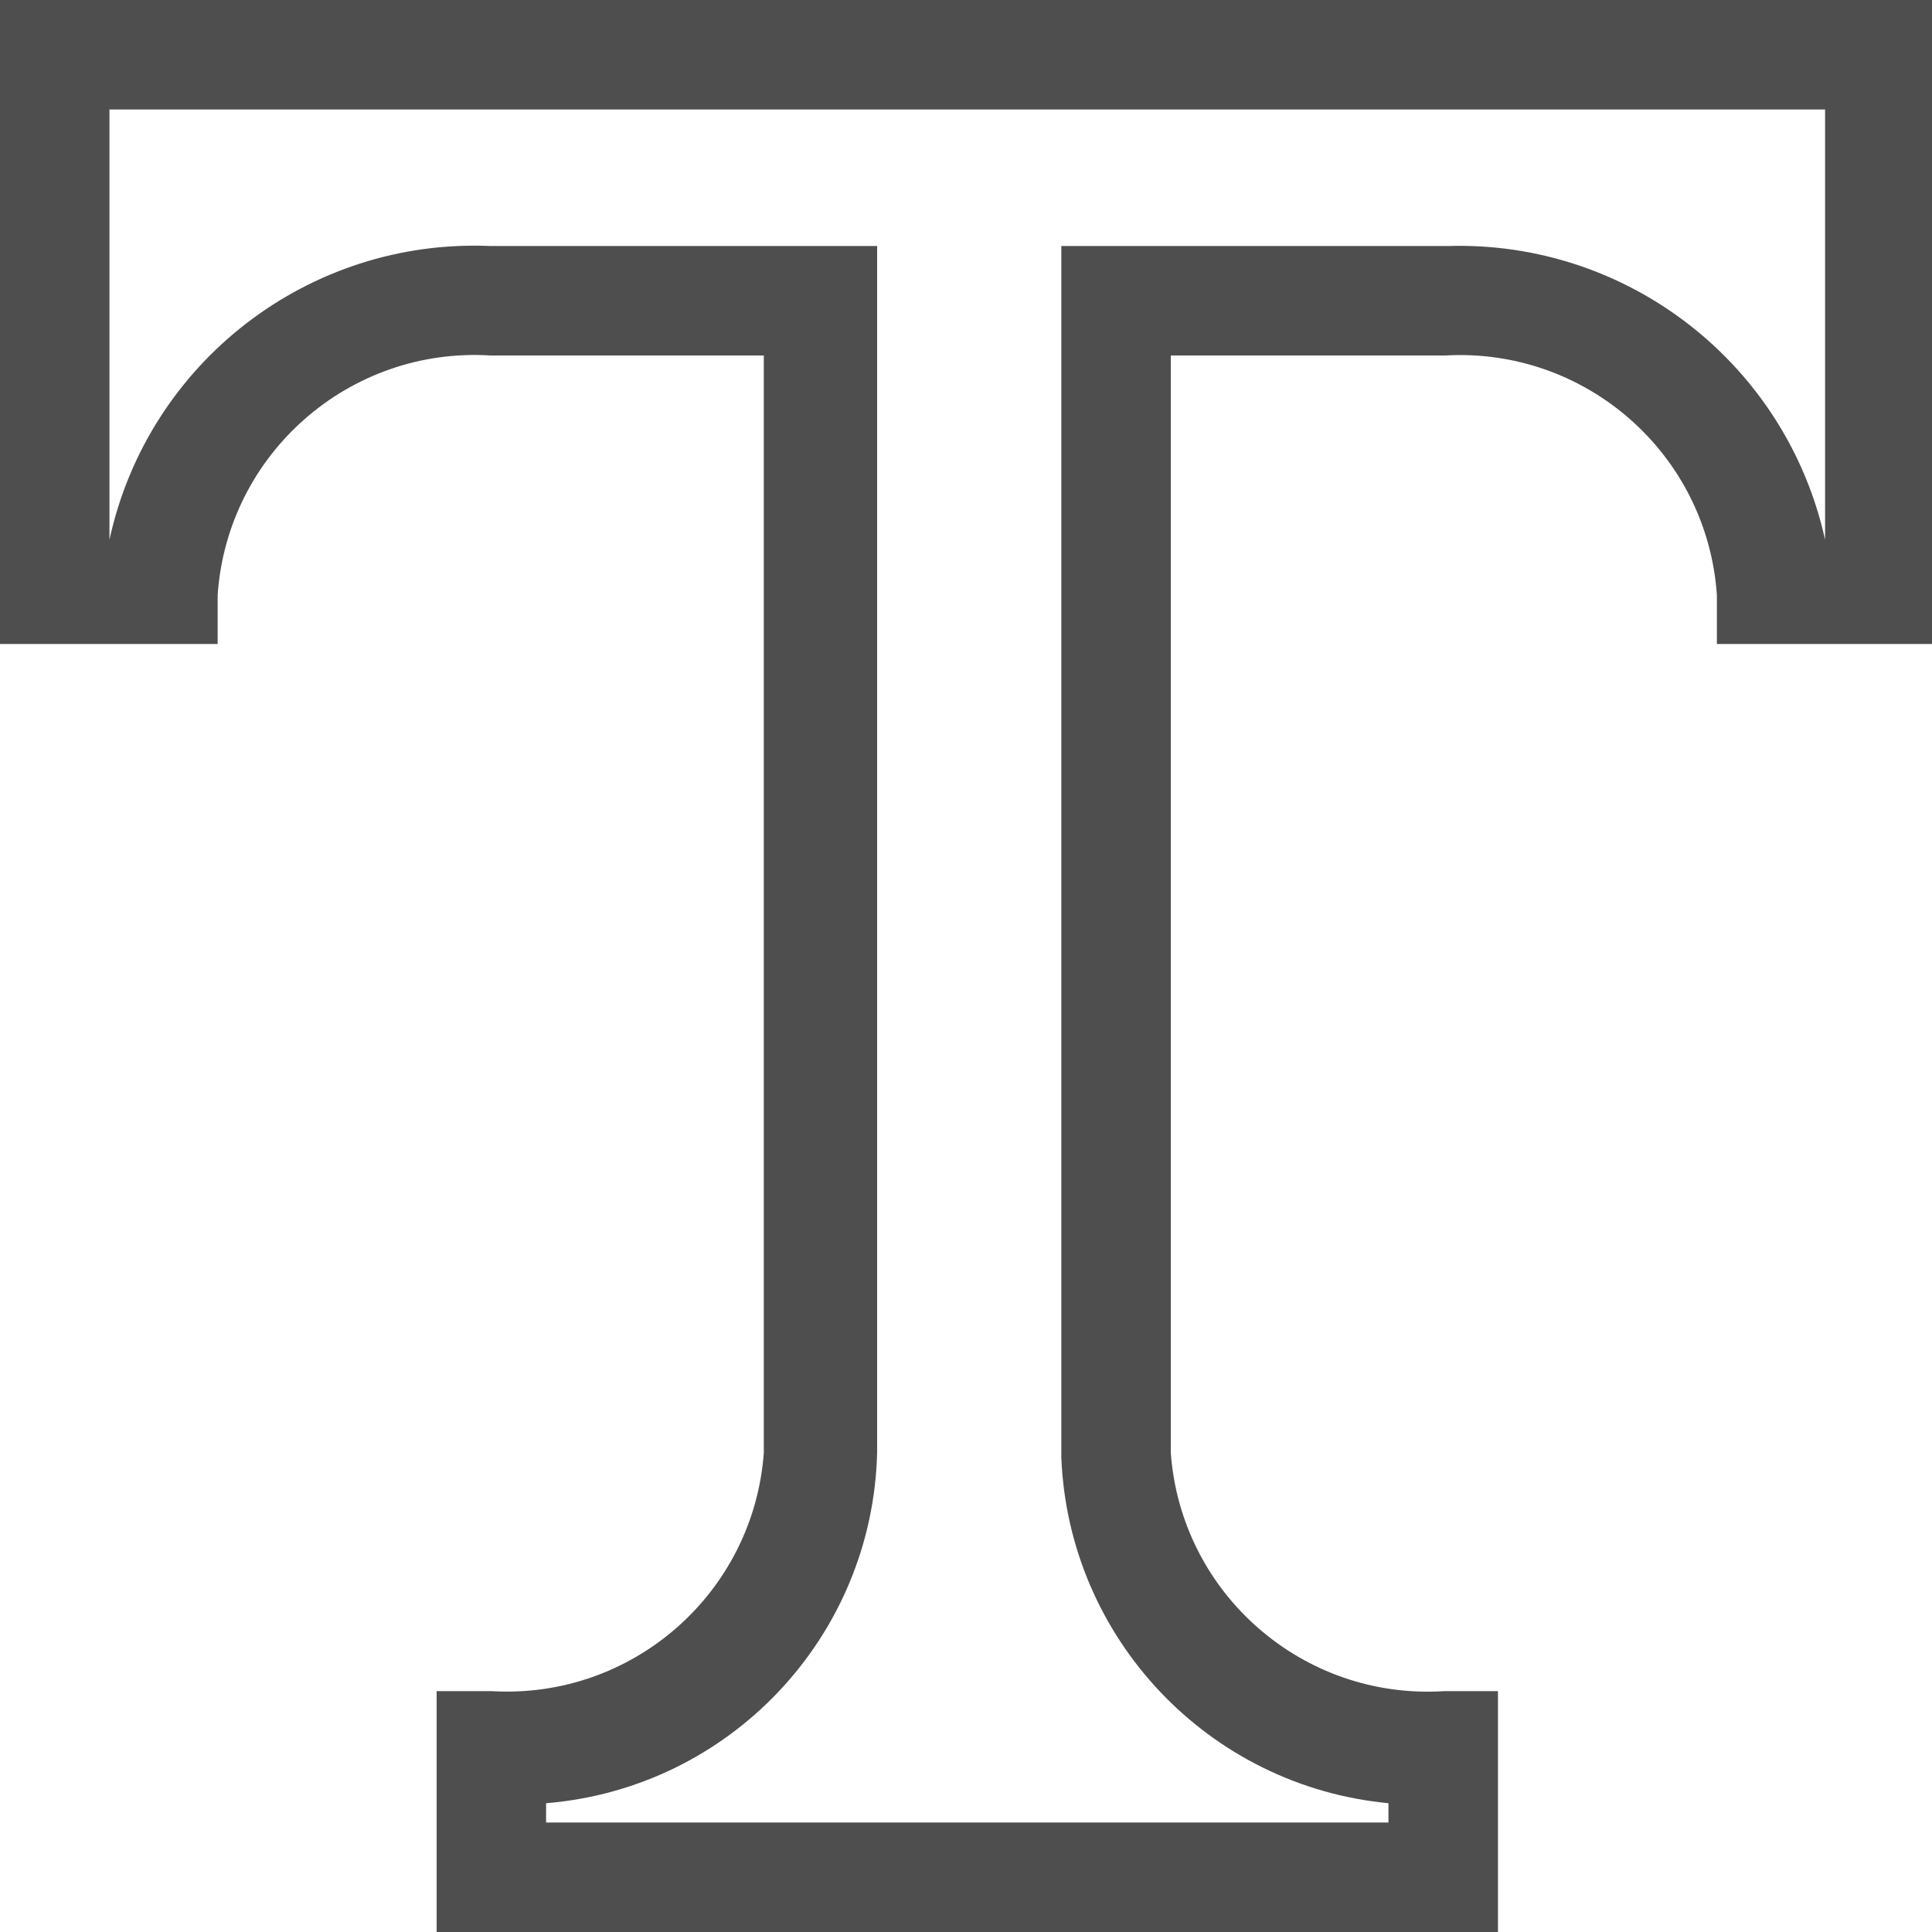
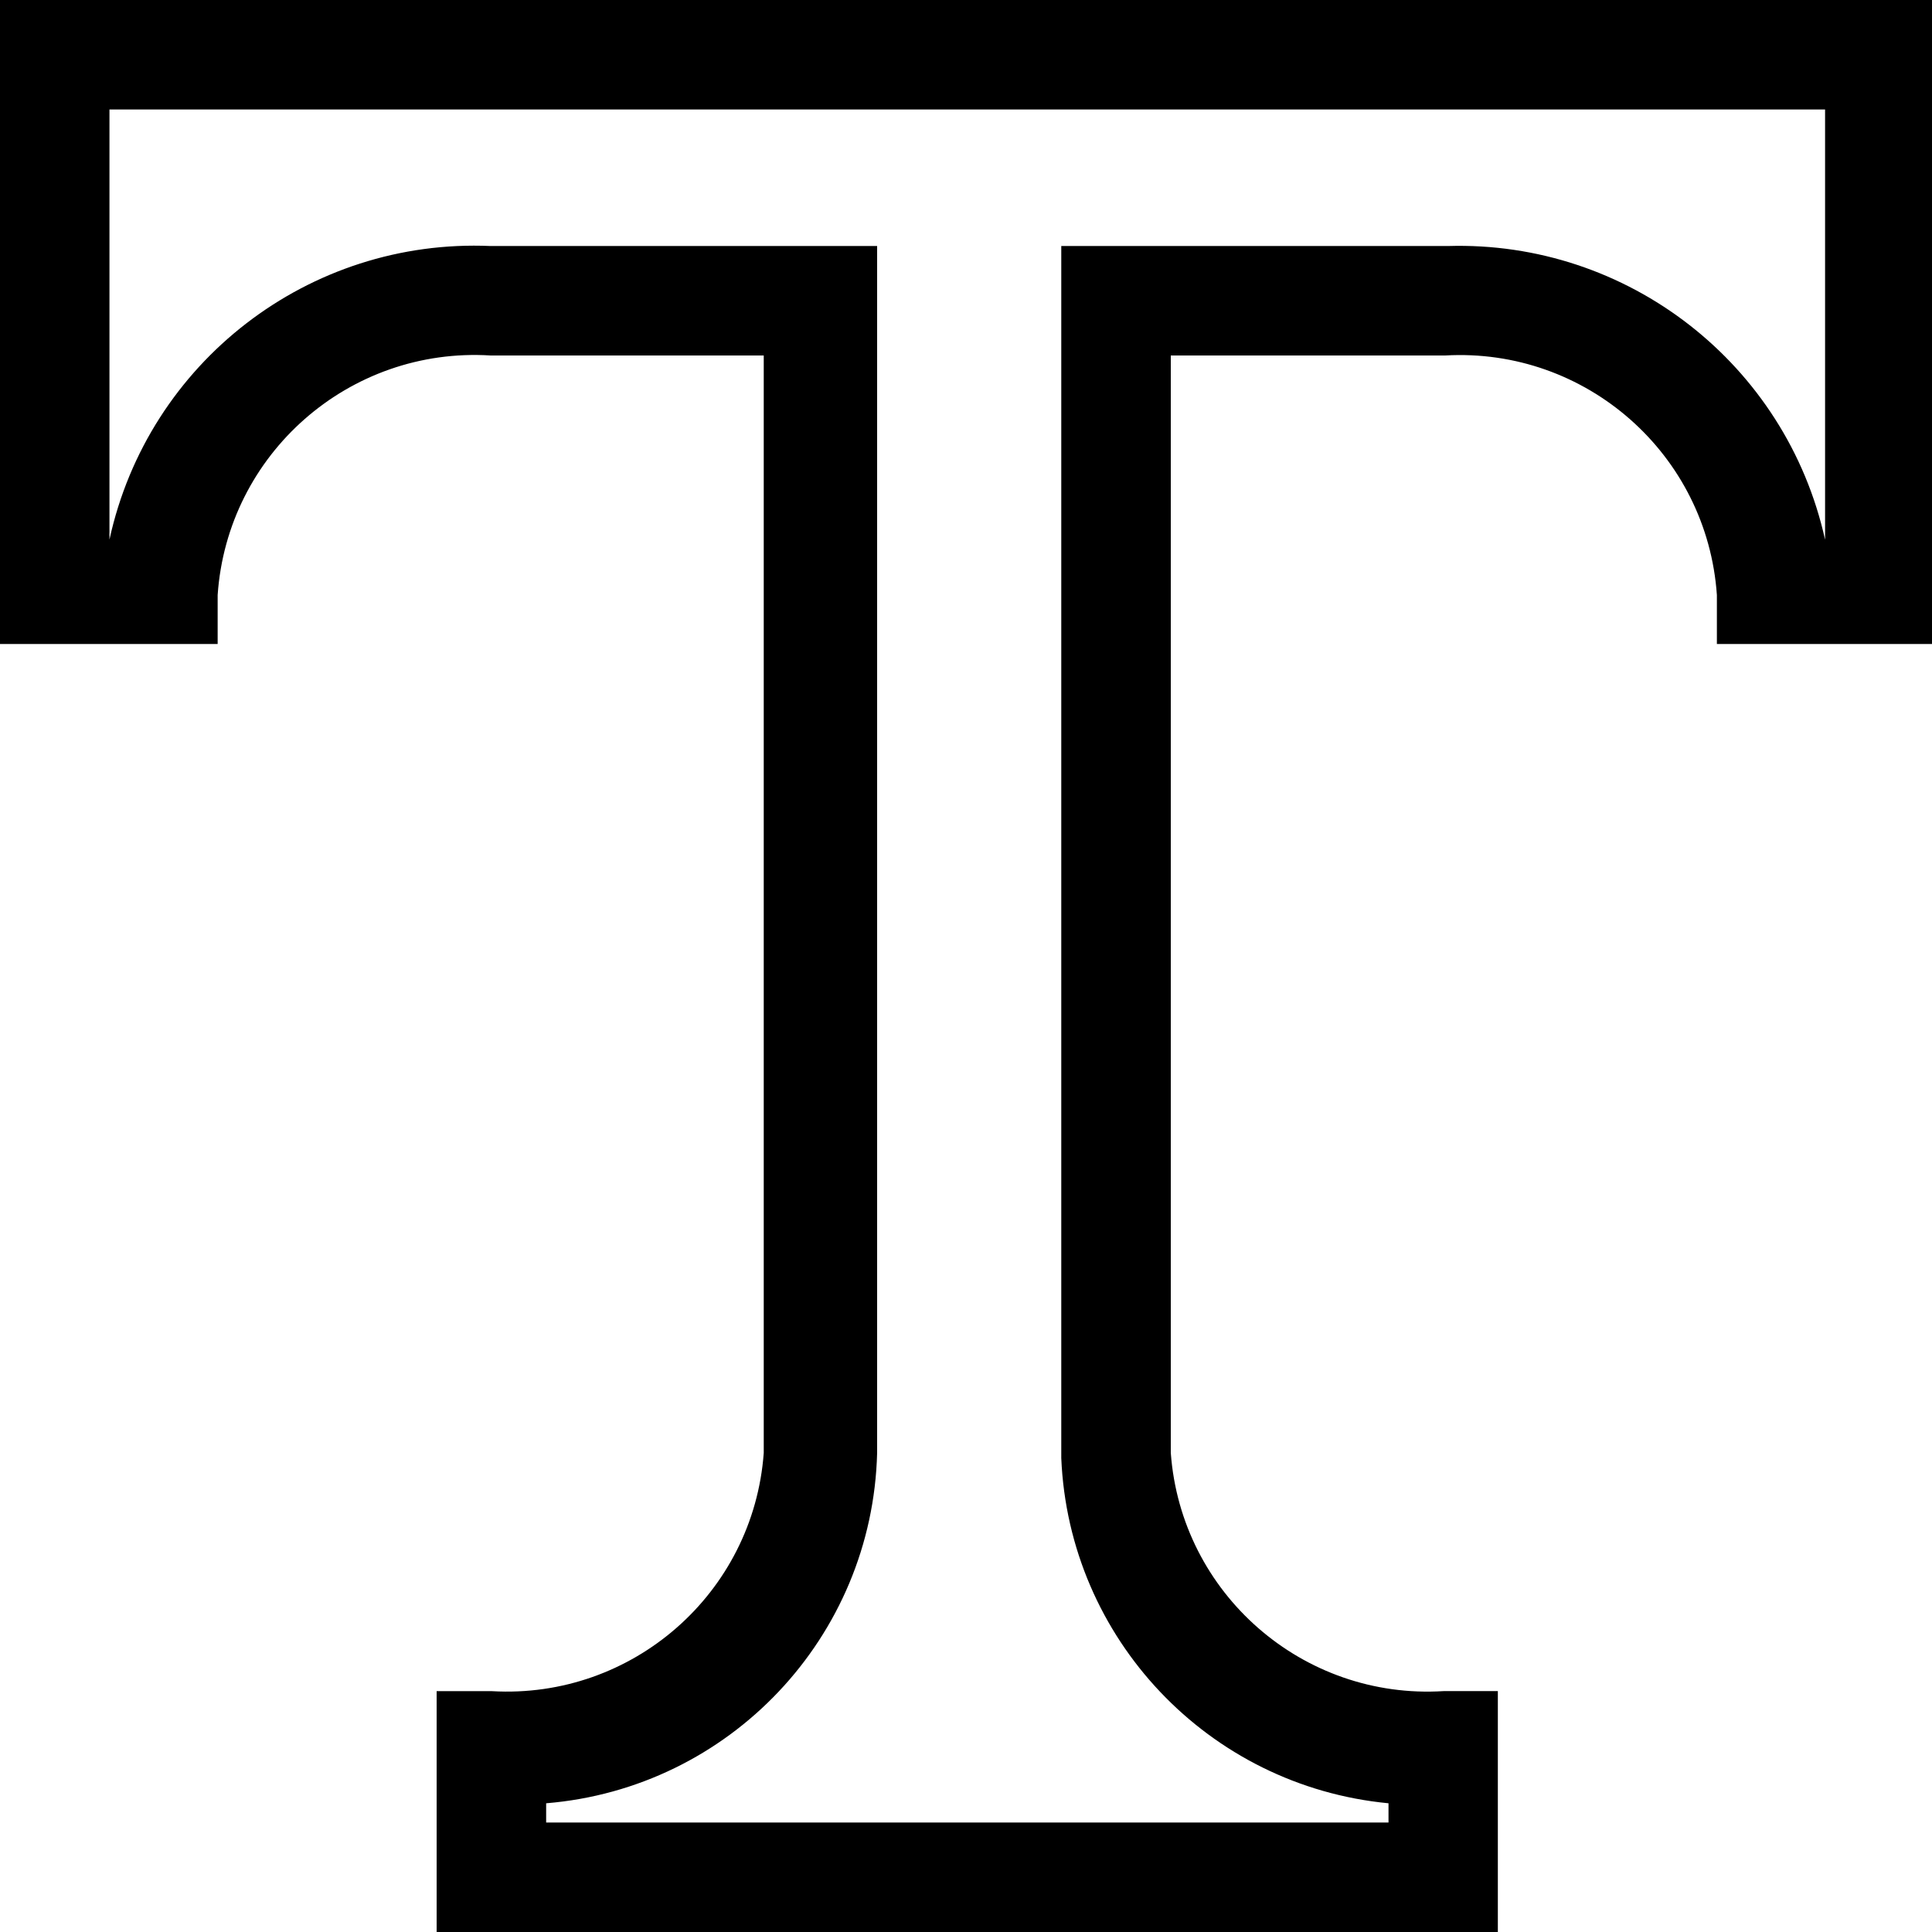
- <svg xmlns="http://www.w3.org/2000/svg" width="32px" height="32px" viewBox="0 0 32 32" version="1.1">
-   <g id="Page-1" stroke="none" stroke-width="1" fill="none" fill-rule="evenodd">
-     <g id="Add-option---color-swatch" transform="translate(-316, -293)" fill="#4E4E4E" fill-rule="nonzero">
+ <svg xmlns="http://www.w3.org/2000/svg" version="1.1" id="Layer_1" x="0px" y="0px" width="32px" height="32px" viewBox="0 0 32 32" enable-background="new 0 0 32 32" xml:space="preserve">
+   <g id="Block-Creation">
+     <g id="Add-option---modal-window" transform="translate(-316, -293)">
      <g id="Group" transform="translate(268, 270)">
        <g id="Risorsa-3" transform="translate(48, 23)">
-           <path d="M24.811,32 L7.232,32 L7.232,28.011 L8.149,28.011 C10.476,28.145 12.48,26.388 12.651,24.064 L12.651,5.888 L8.128,5.888 C5.786,5.742 3.765,7.515 3.605,9.856 L3.605,10.667 L0,10.667 L0,0 L32,0 L32,10.667 L28.437,10.667 L28.437,9.856 C28.278,7.523 26.27,5.754 23.936,5.888 L19.392,5.888 L19.392,24.064 C19.563,26.397 21.58,28.157 23.915,28.011 L24.811,28.011 L24.811,32 Z M9.045,30.187 L22.997,30.187 L22.997,29.867 C20.017,29.582 17.704,27.141 17.579,24.149 L17.579,4.075 L23.979,4.075 C26.96,3.984 29.585,6.026 30.229,8.939 L30.229,8.939 L30.229,1.813 L1.813,1.813 L1.813,8.939 C2.454,5.997 5.12,3.943 8.128,4.075 L14.528,4.075 L14.528,24.064 C14.451,27.115 12.087,29.617 9.045,29.867 L9.045,30.187 Z" id="Shape" />
+           <path id="Shape" d="M24.811,32H7.232v-3.989h0.917c2.326,0.134,4.331-1.622,4.501-3.946V5.888H8.128      C5.786,5.742,3.765,7.515,3.605,9.856v0.811H0V0h32v10.667h-3.563V9.856c-0.16-2.333-2.168-4.102-4.502-3.968h-4.543v18.176      c0.17,2.332,2.188,4.093,4.521,3.946h0.896V32z M9.045,30.187h13.953v-0.319c-2.981-0.285-5.295-2.727-5.42-5.718V4.075h6.4      c2.981-0.091,5.606,1.952,6.251,4.864l0,0V1.813H1.813v7.125C2.454,5.997,5.12,3.943,8.128,4.075h6.4v19.99      c-0.077,3.051-2.441,5.553-5.482,5.803V30.187z" />
        </g>
      </g>
    </g>
  </g>
</svg>
